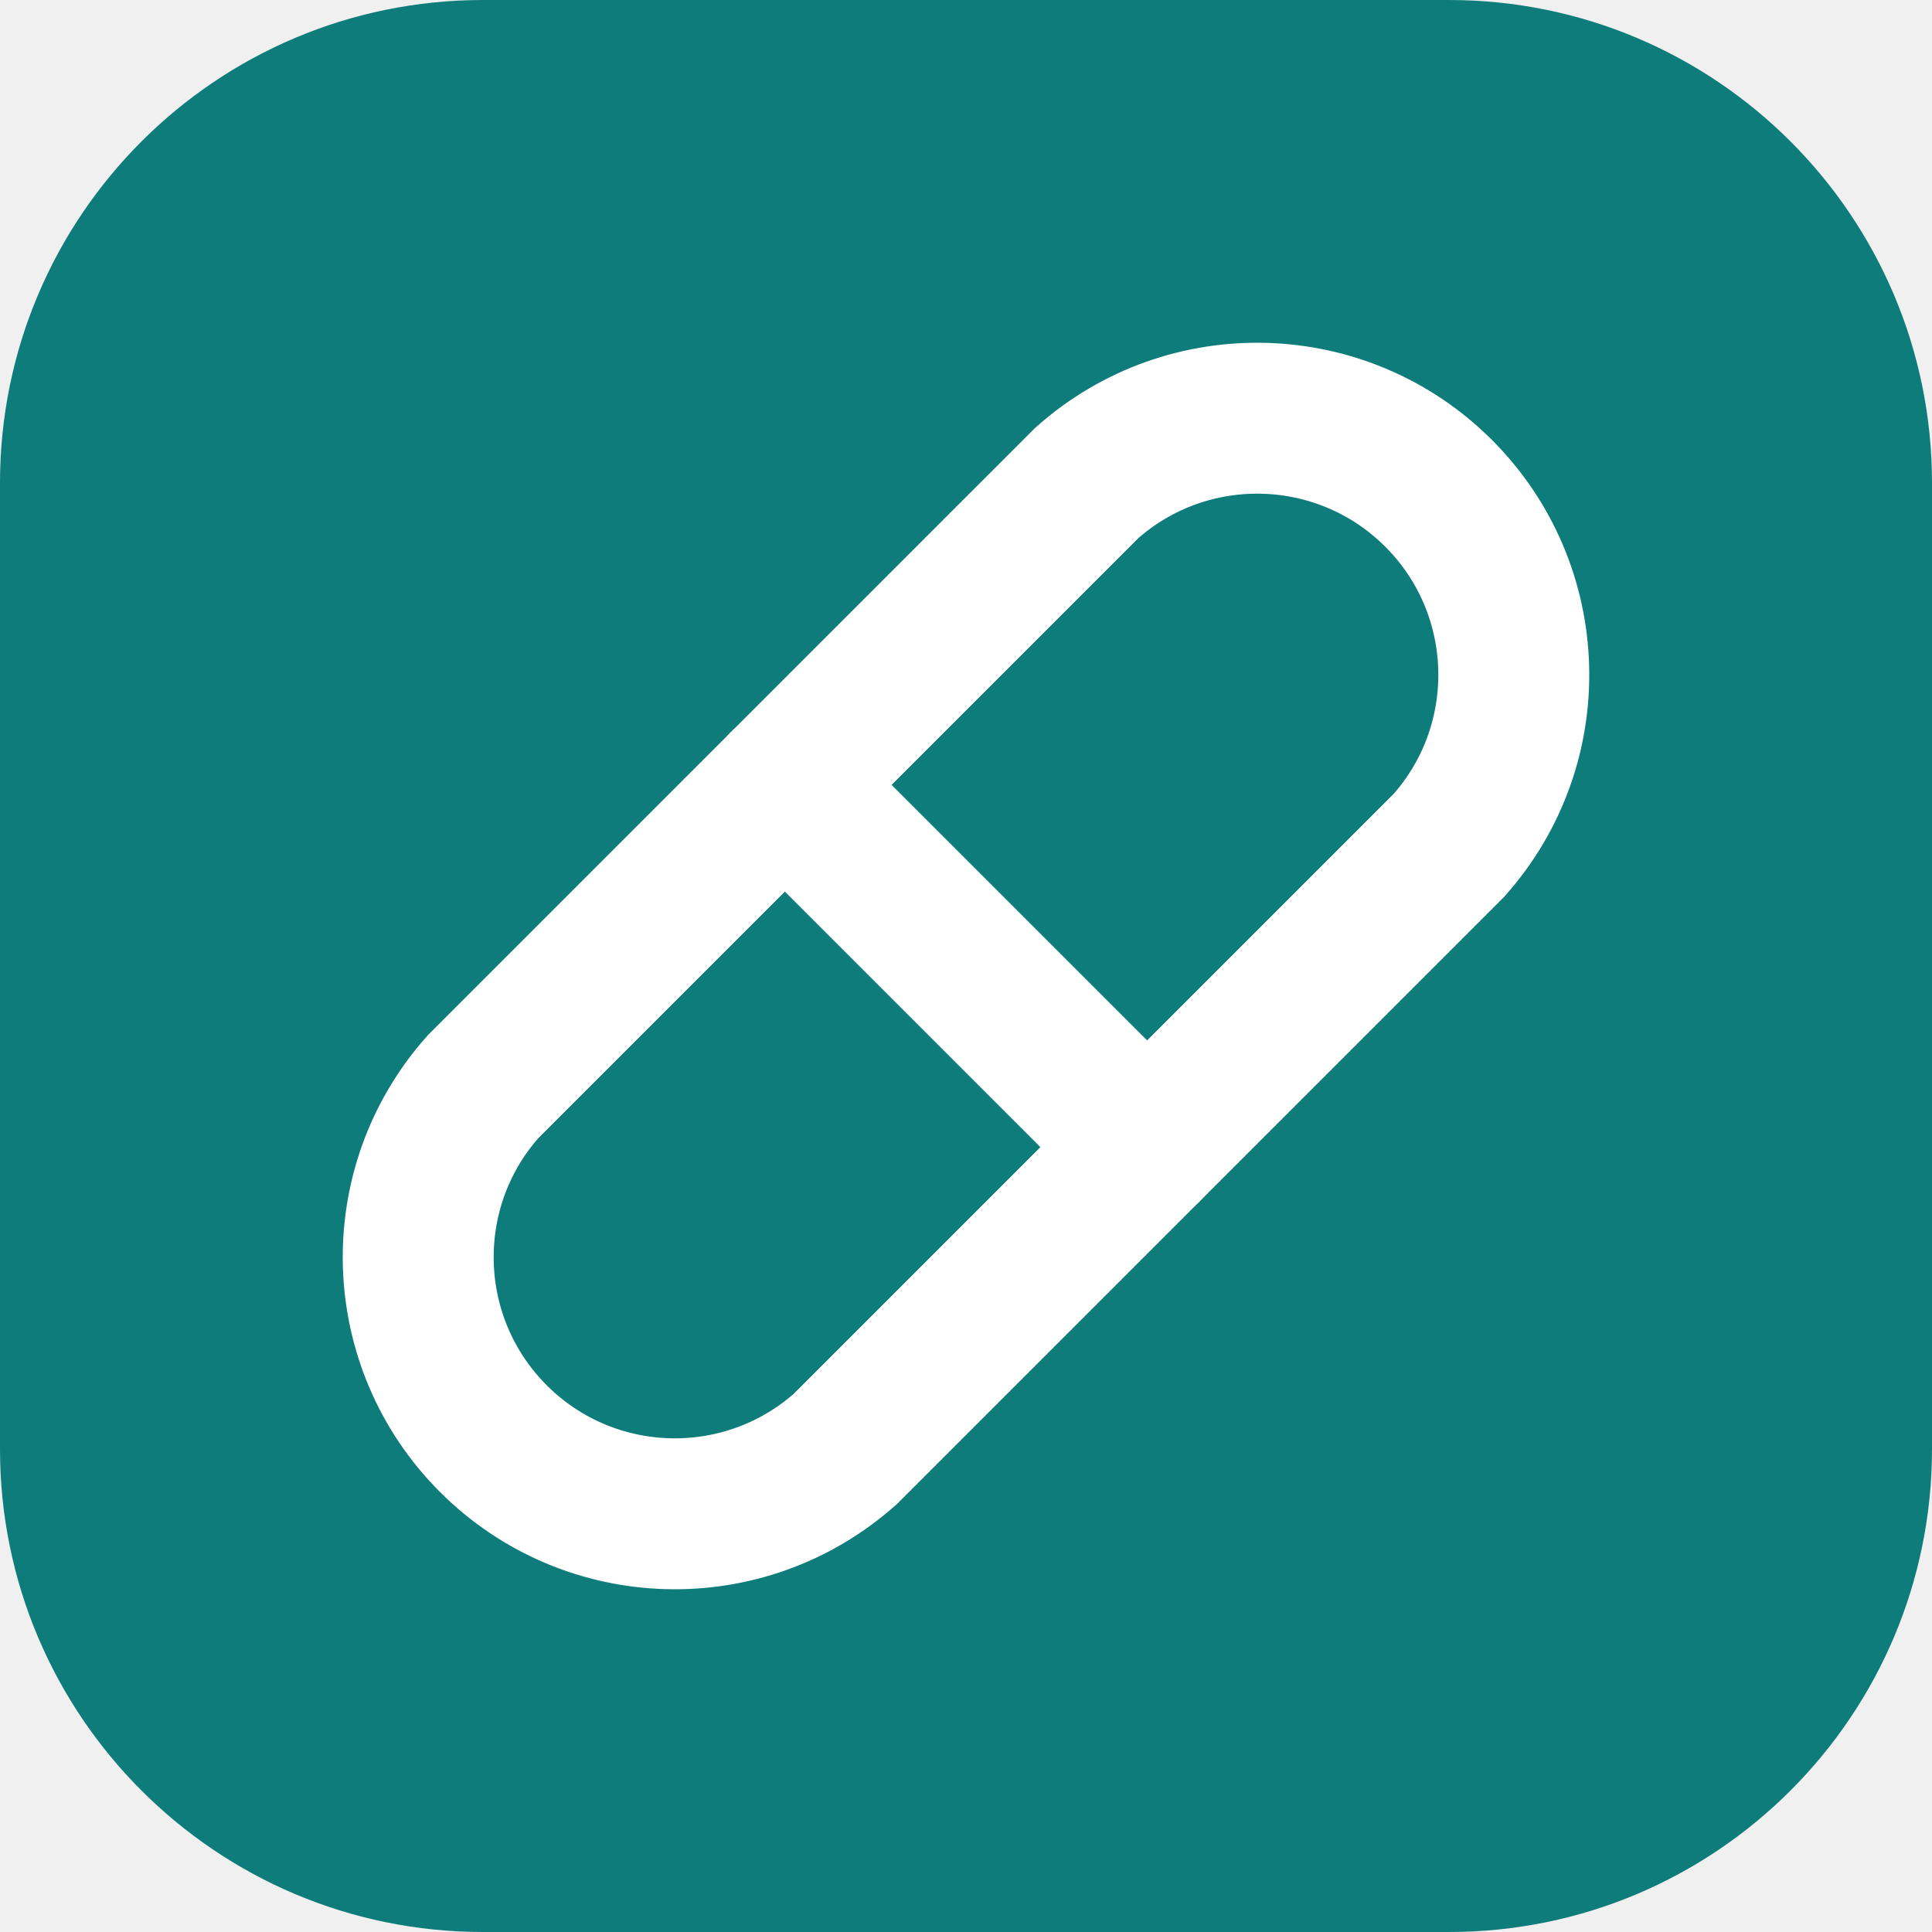
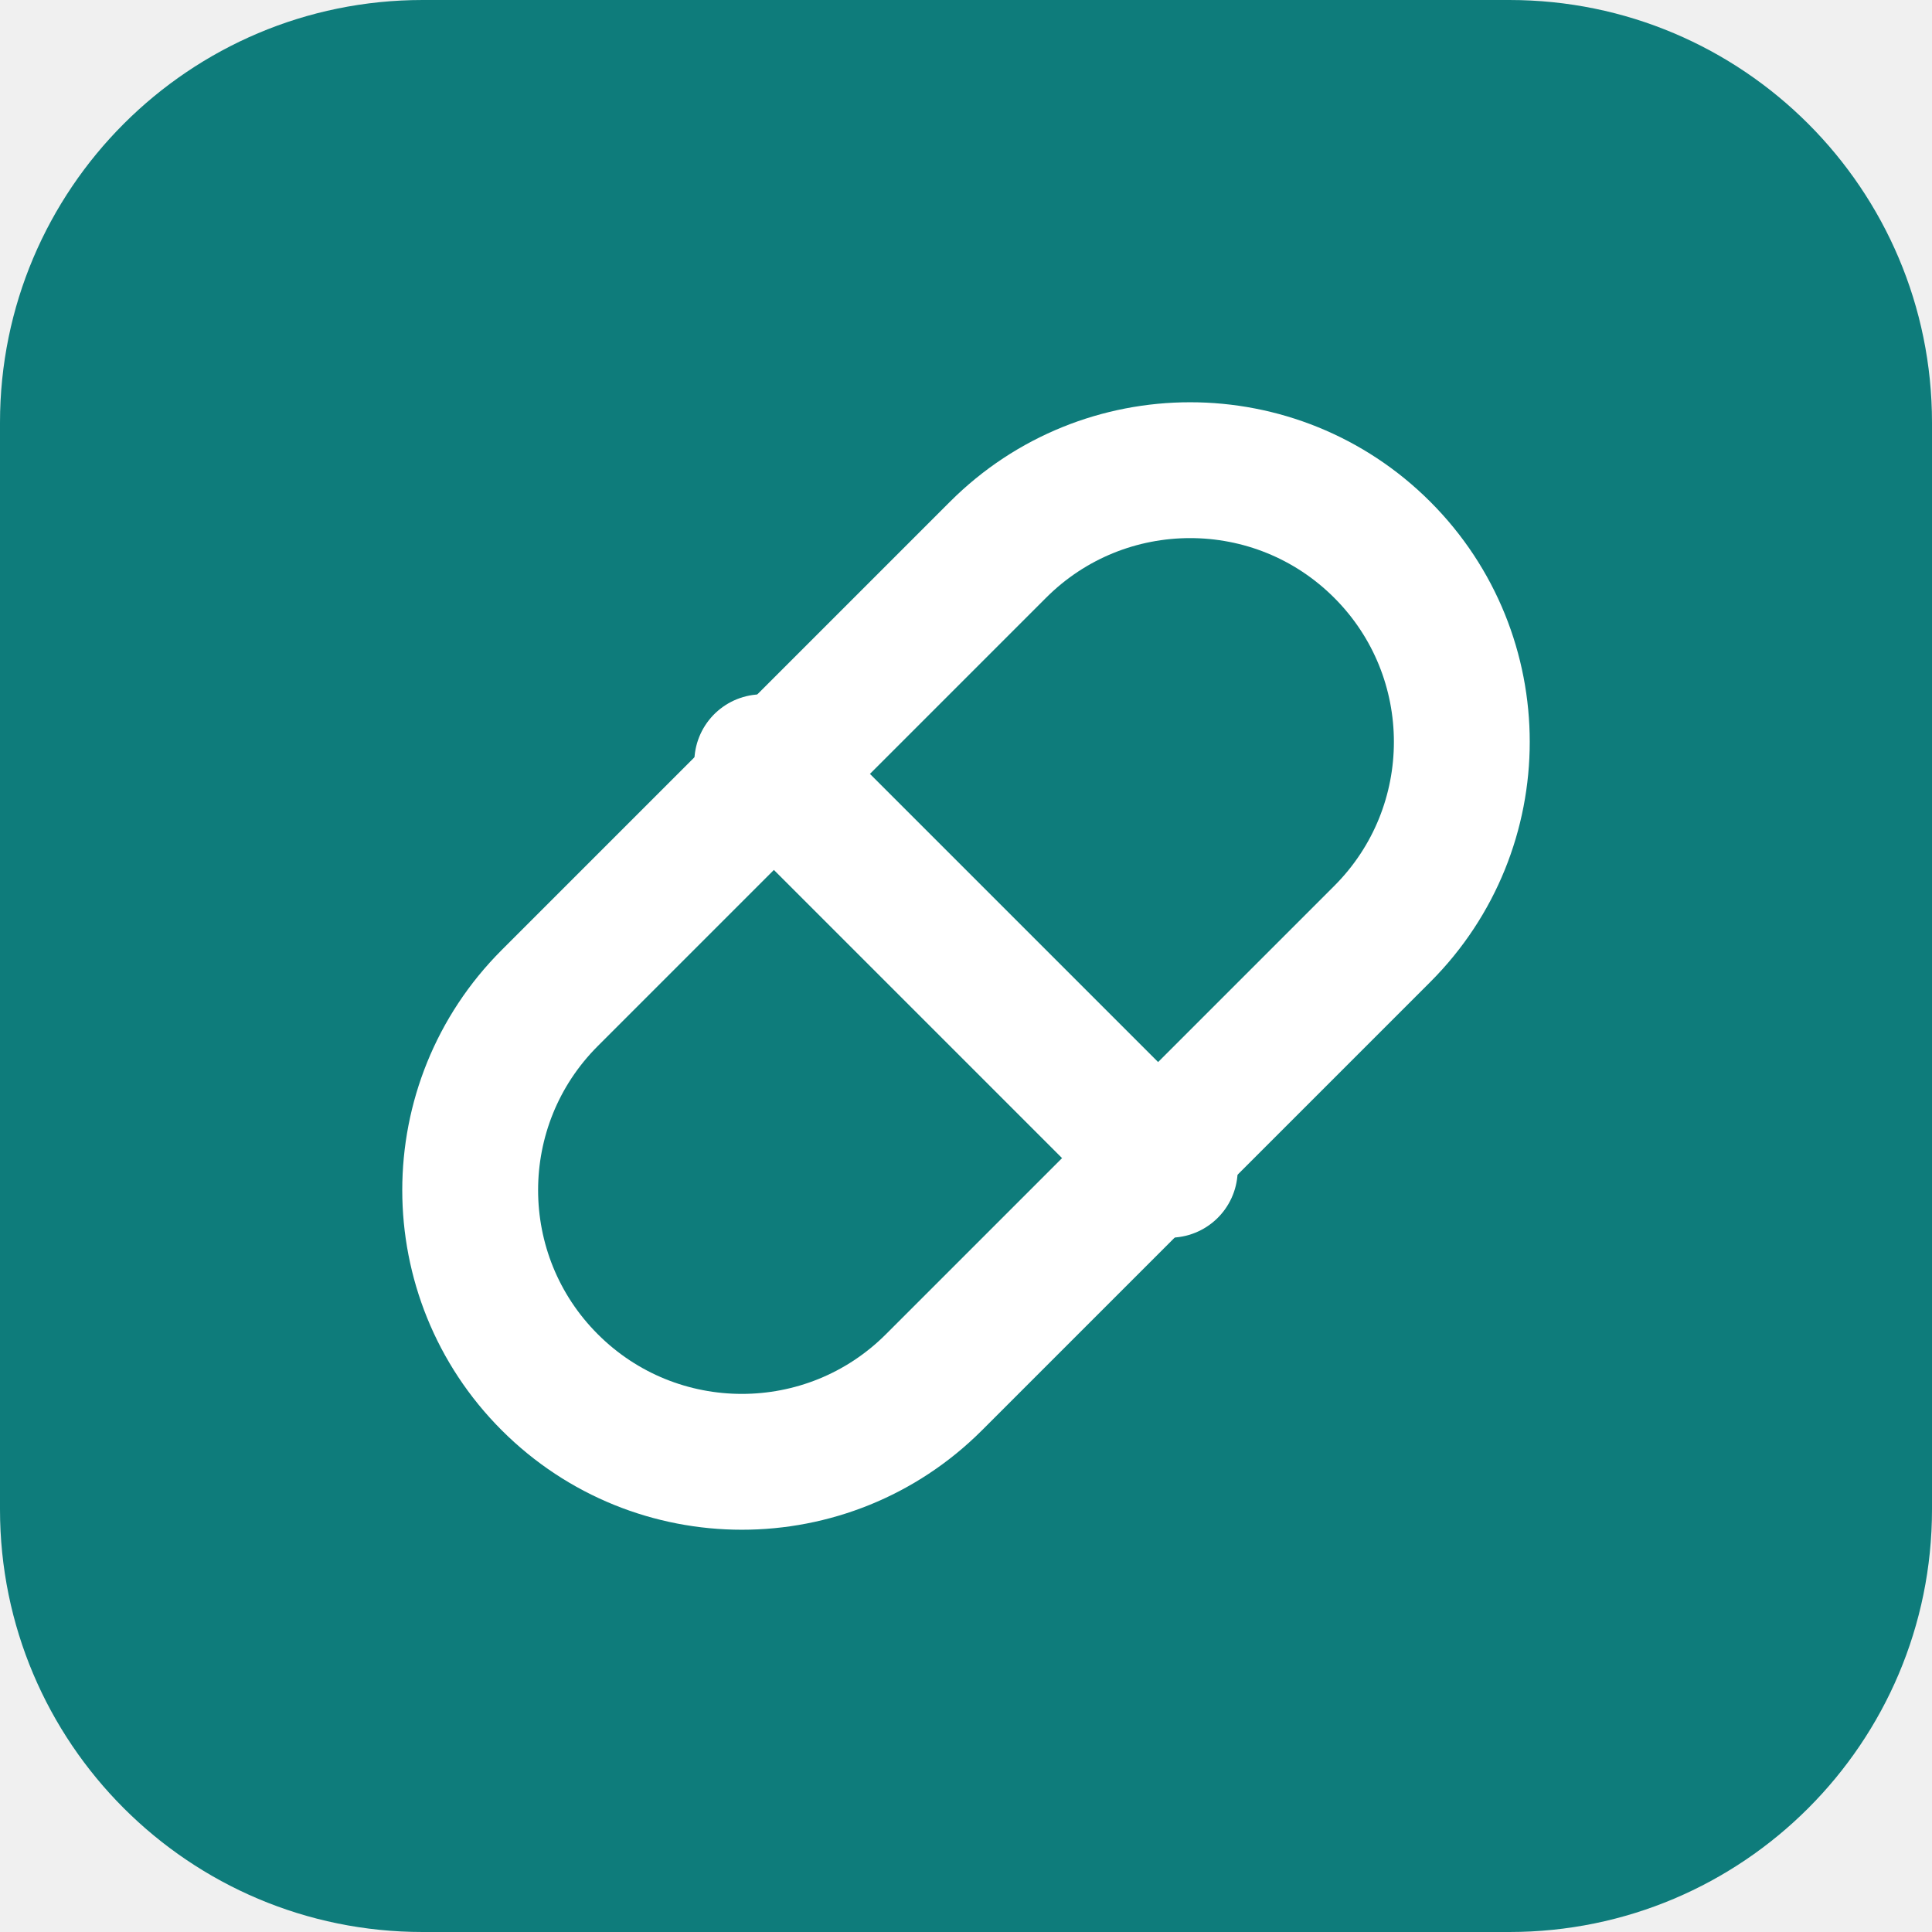
<svg xmlns="http://www.w3.org/2000/svg" viewBox="0 0 64 64">
-   <rect width="64" height="64" rx="16" fill="#0E7C7B" />
-   <path d="M22 42 42 22a8.5 8.5 0 0 0-12-12L10 30a8.5 8.5 0 0 0 12 12Z" transform="translate(6 6)" fill="none" stroke="#fff" stroke-width="5" stroke-linecap="round" />
-   <path d="m26 26 12 12" stroke="#fff" stroke-width="5" stroke-linecap="round" />
+   <rect width="64" height="64" rx="14" fill="#0E7C7B" />
+   <g transform="translate(8 8) scale(0.75)">
+     <rect x="6" y="20" width="52" height="24" rx="12" transform="rotate(-45 32 32)" fill="none" stroke="#fff" stroke-width="6" />
+     <path d="m23 23 18 18" stroke="#fff" stroke-width="6" stroke-linecap="round" />
+   </g>
</svg>
